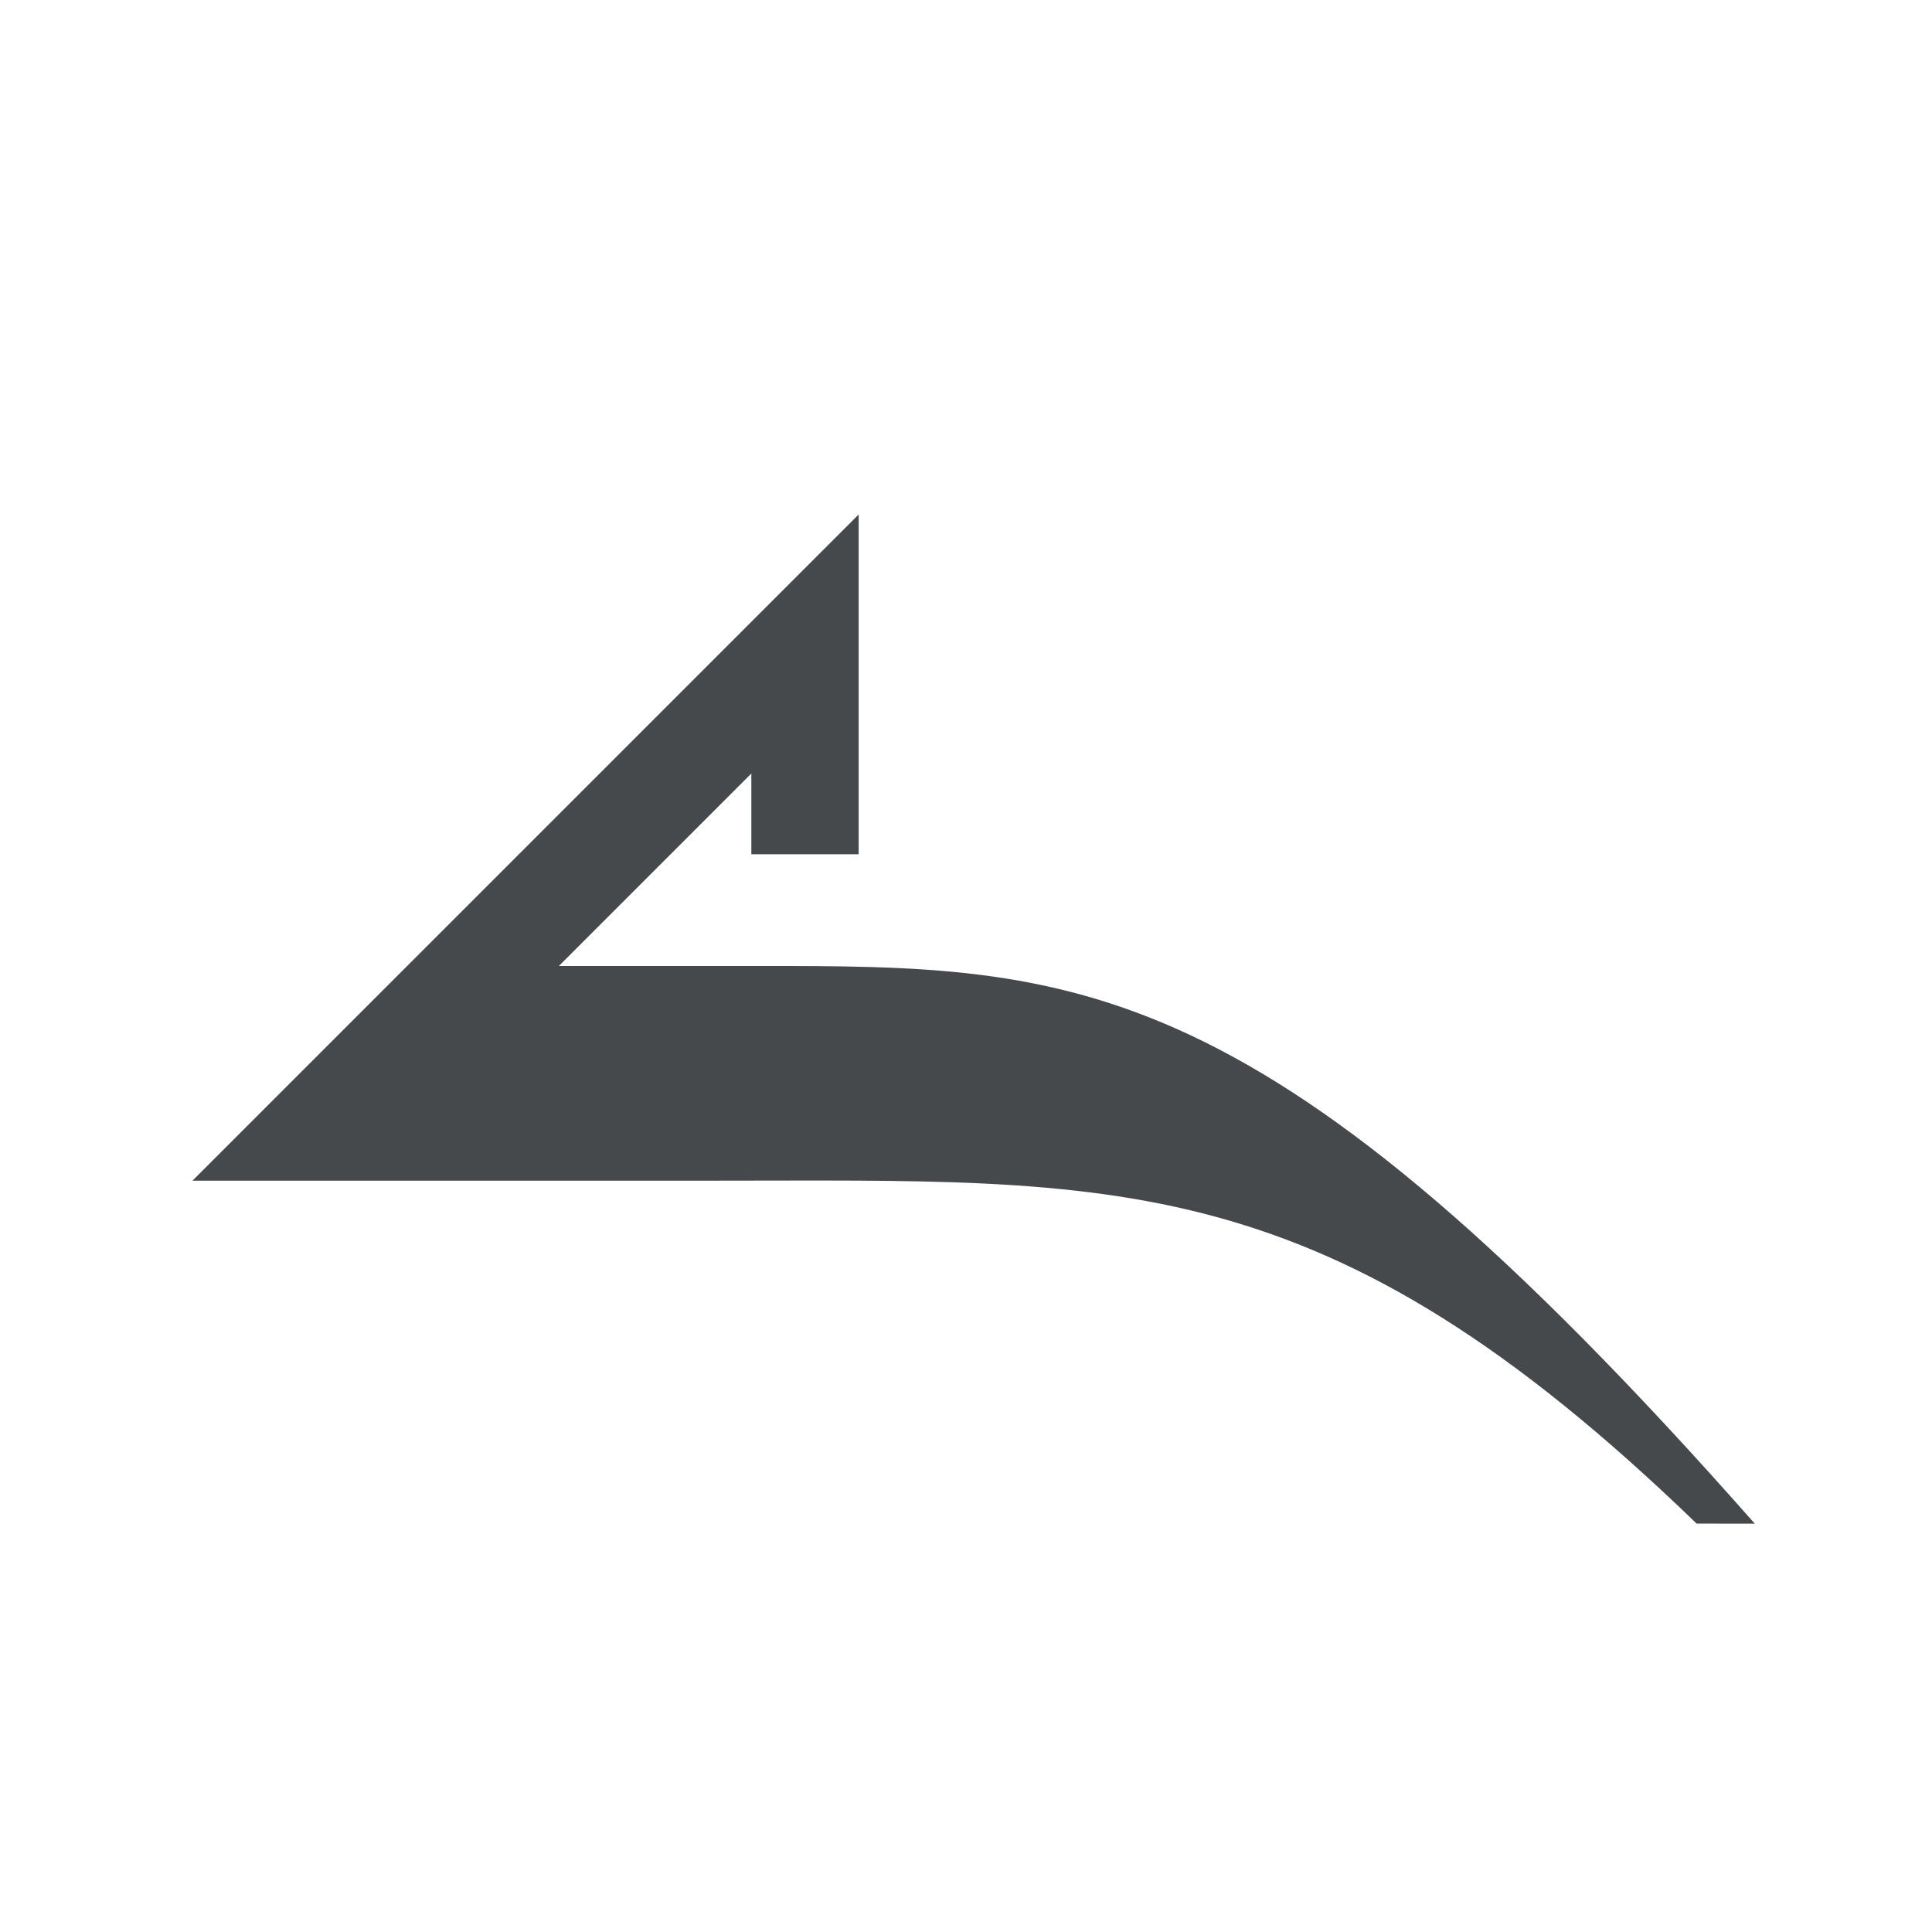
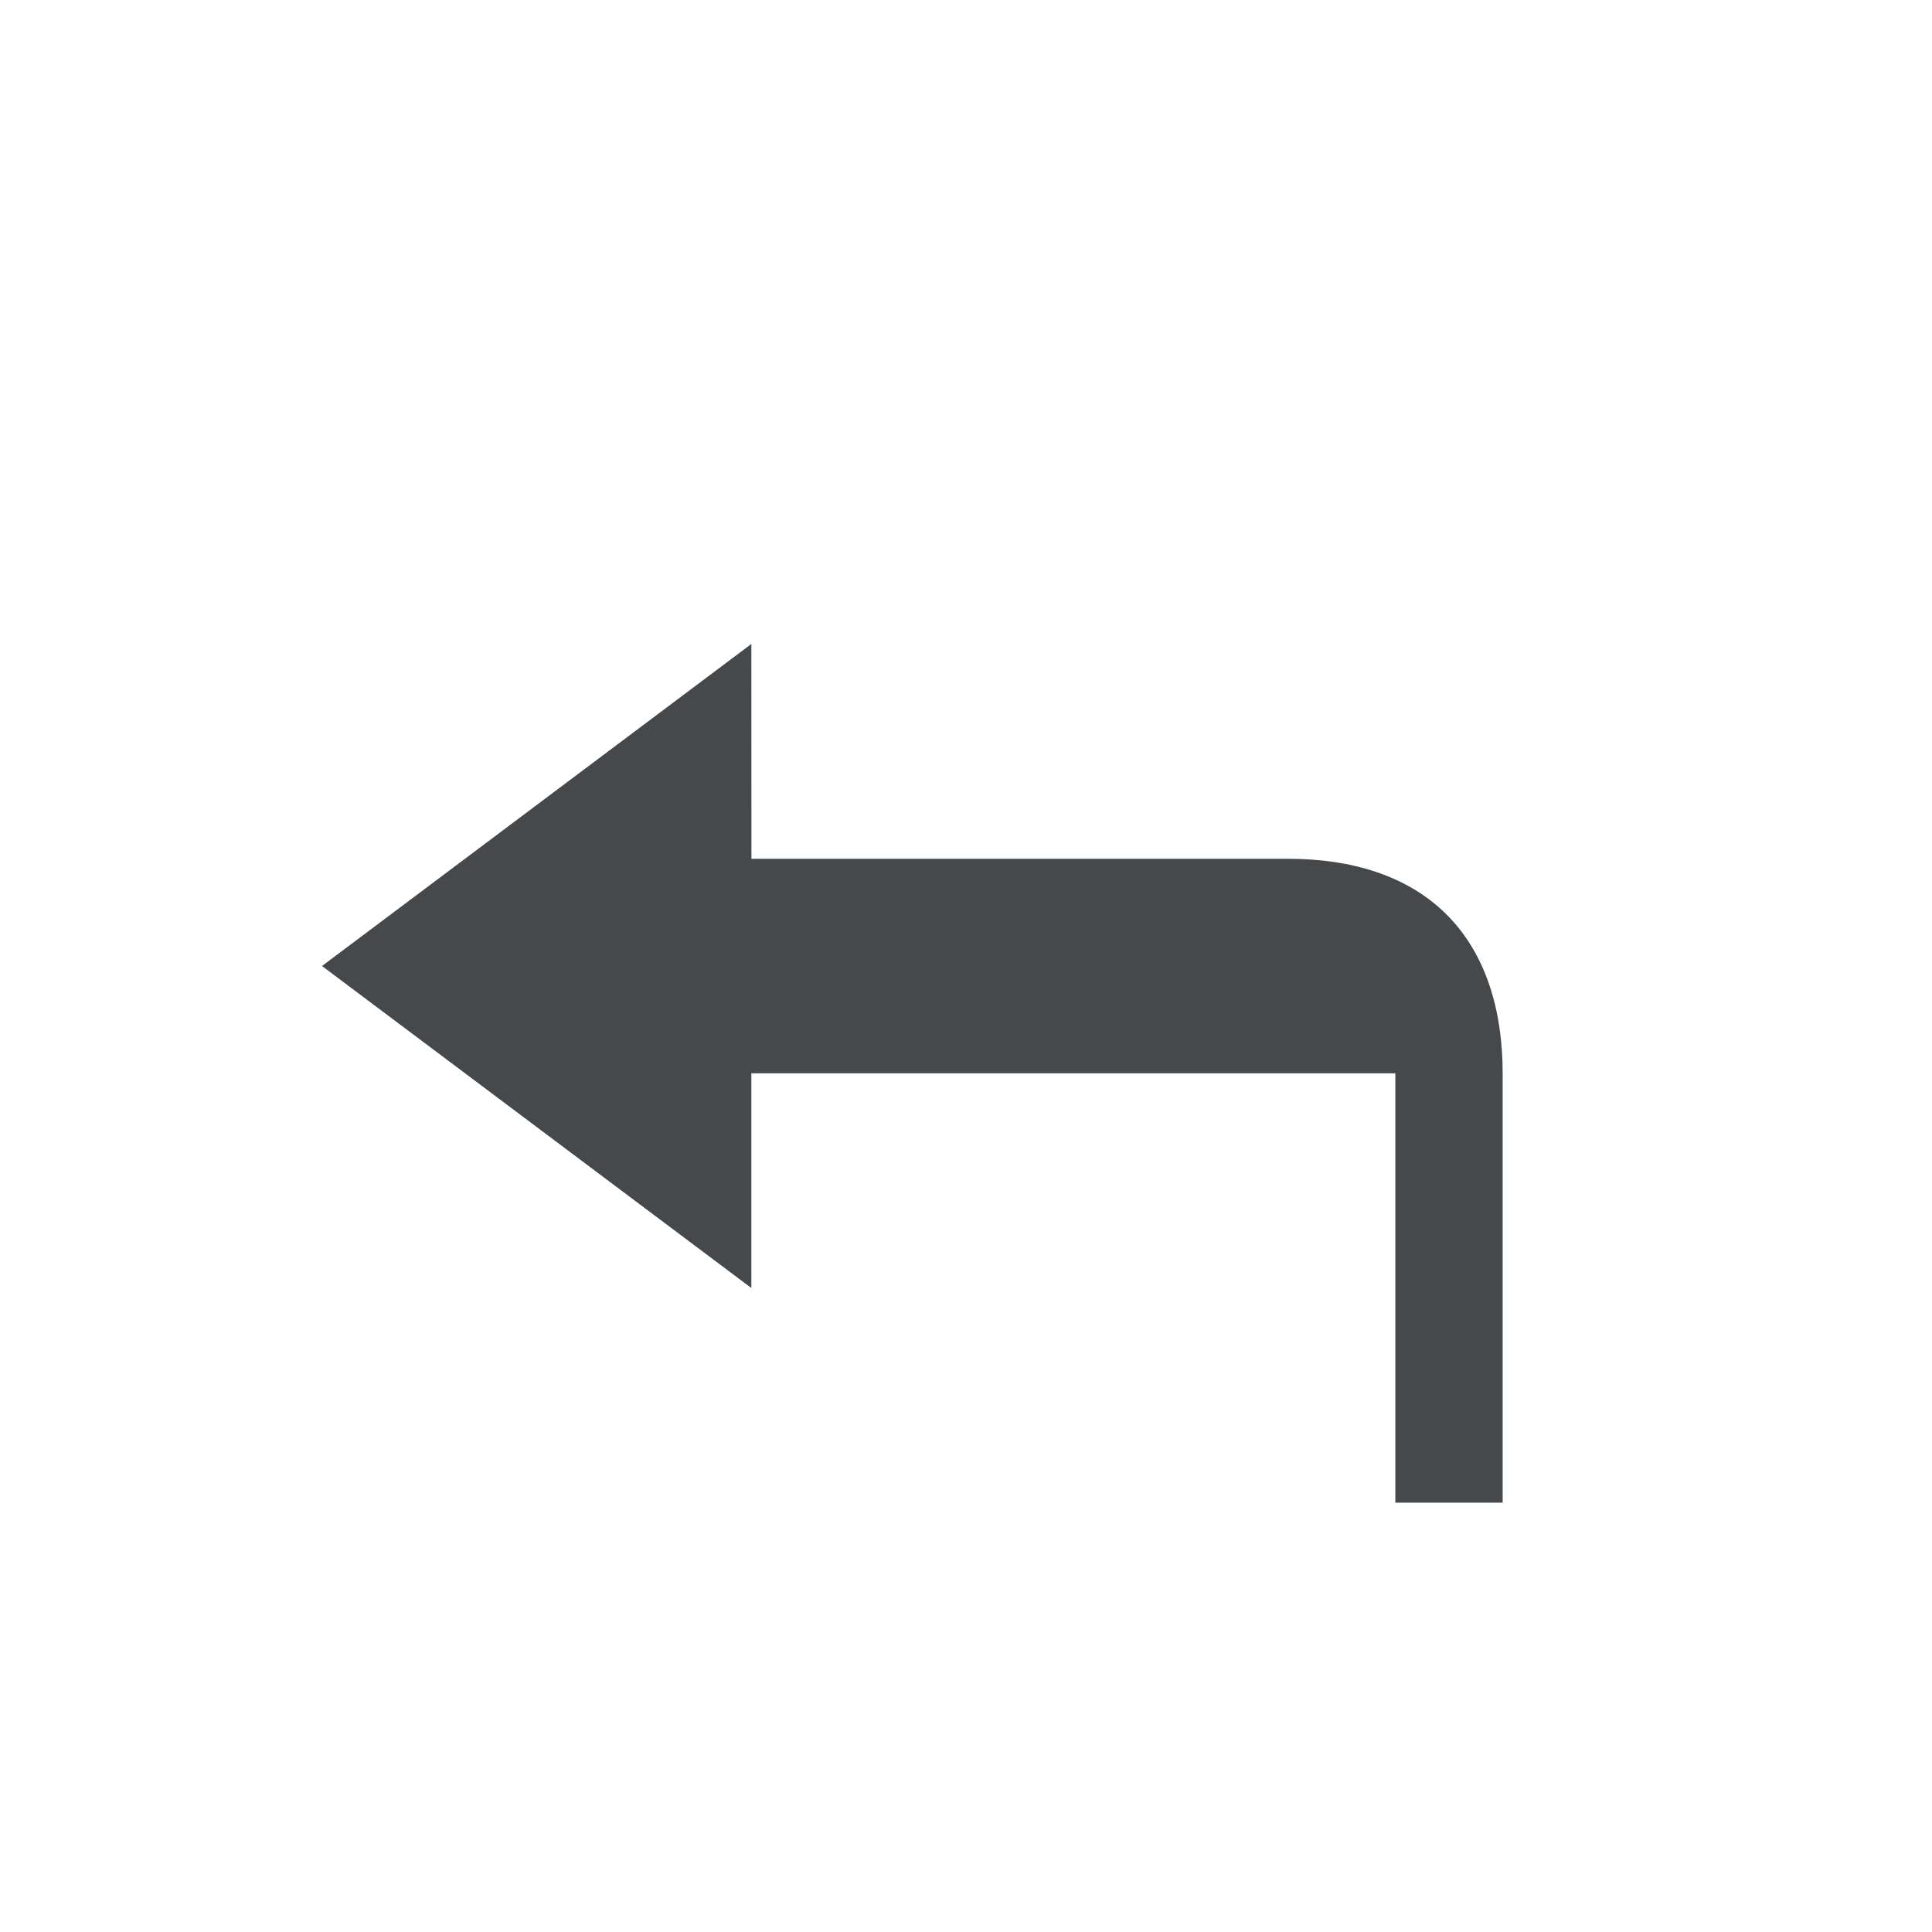
<svg xmlns="http://www.w3.org/2000/svg" width="18" height="18" version="1.1">
  <defs>
    <style id="current-color-scheme" type="text/css">.ColorScheme-Text {
			color:#090d11;
			}
			.ColorScheme-Background{
			color:#ffffff;
			}</style>
  </defs>
-   <path class="ColorScheme-Background" d="m9.033 2.525-7.26 6.475h7.176c1.281 0 2.113 0.019 3.133 0.488 1.02 0.47 2.267 1.431 4.213 3.377l0.707-0.707c-1.98-1.98-3.297-3.023-4.502-3.578-1.205-0.555-2.258-0.58-3.551-0.58h-4.553l3.637-3.244v2.203h1z" style="fill-opacity:.5;fill:currentColor" />
-   <path class="ColorScheme-Text" d="m8 4.793-6.207 6.207h4.855c3.759 0 5.689-0.161 9.159 3.195l0.542 7.88e-4c-4.577-5.191-6.313-5.196-9.282-5.196h-1.86l1.793-1.793v0.752h1z" style="fill-opacity:.75;fill:currentColor" />
+   <path class="ColorScheme-Background" d="m6.91 5.004c-0.185 0.017-0.361 0.084-0.51 0.195l-4 3c-0.535 0.4-0.535 1.202 0 1.602l4 3c0.659 0.494 1.6 0.023 1.6-0.801v-1h4v3c5.5e-5 0.552 0.448 1 1 1v-5h-6v2l-4-3 4-3v2h5c0.583 0 1.111 0.154 1.478 0.521 0.368 0.368 0.521 0.895 0.521 1.478v5c0.552-5.5e-5 1-0.448 1-1v-4c0-0.759-0.207-1.578-0.814-2.186-0.607-0.607-1.427-0.814-2.186-0.814h-4v-1c2.58e-5 -0.379-0.214-0.725-0.553-0.895-0.166-0.083-0.352-0.118-0.537-0.102z" style="fill-opacity:.5;fill:currentColor" />
+   <path class="ColorScheme-Text" d="m7 6-4 3 4 3v-2h6v4h1v-4c0-0.583-0.154-1.111-0.521-1.478-0.368-0.368-0.895-0.521-1.478-0.521h-5z" style="fill-opacity:.75;fill:currentColor" />
</svg>
